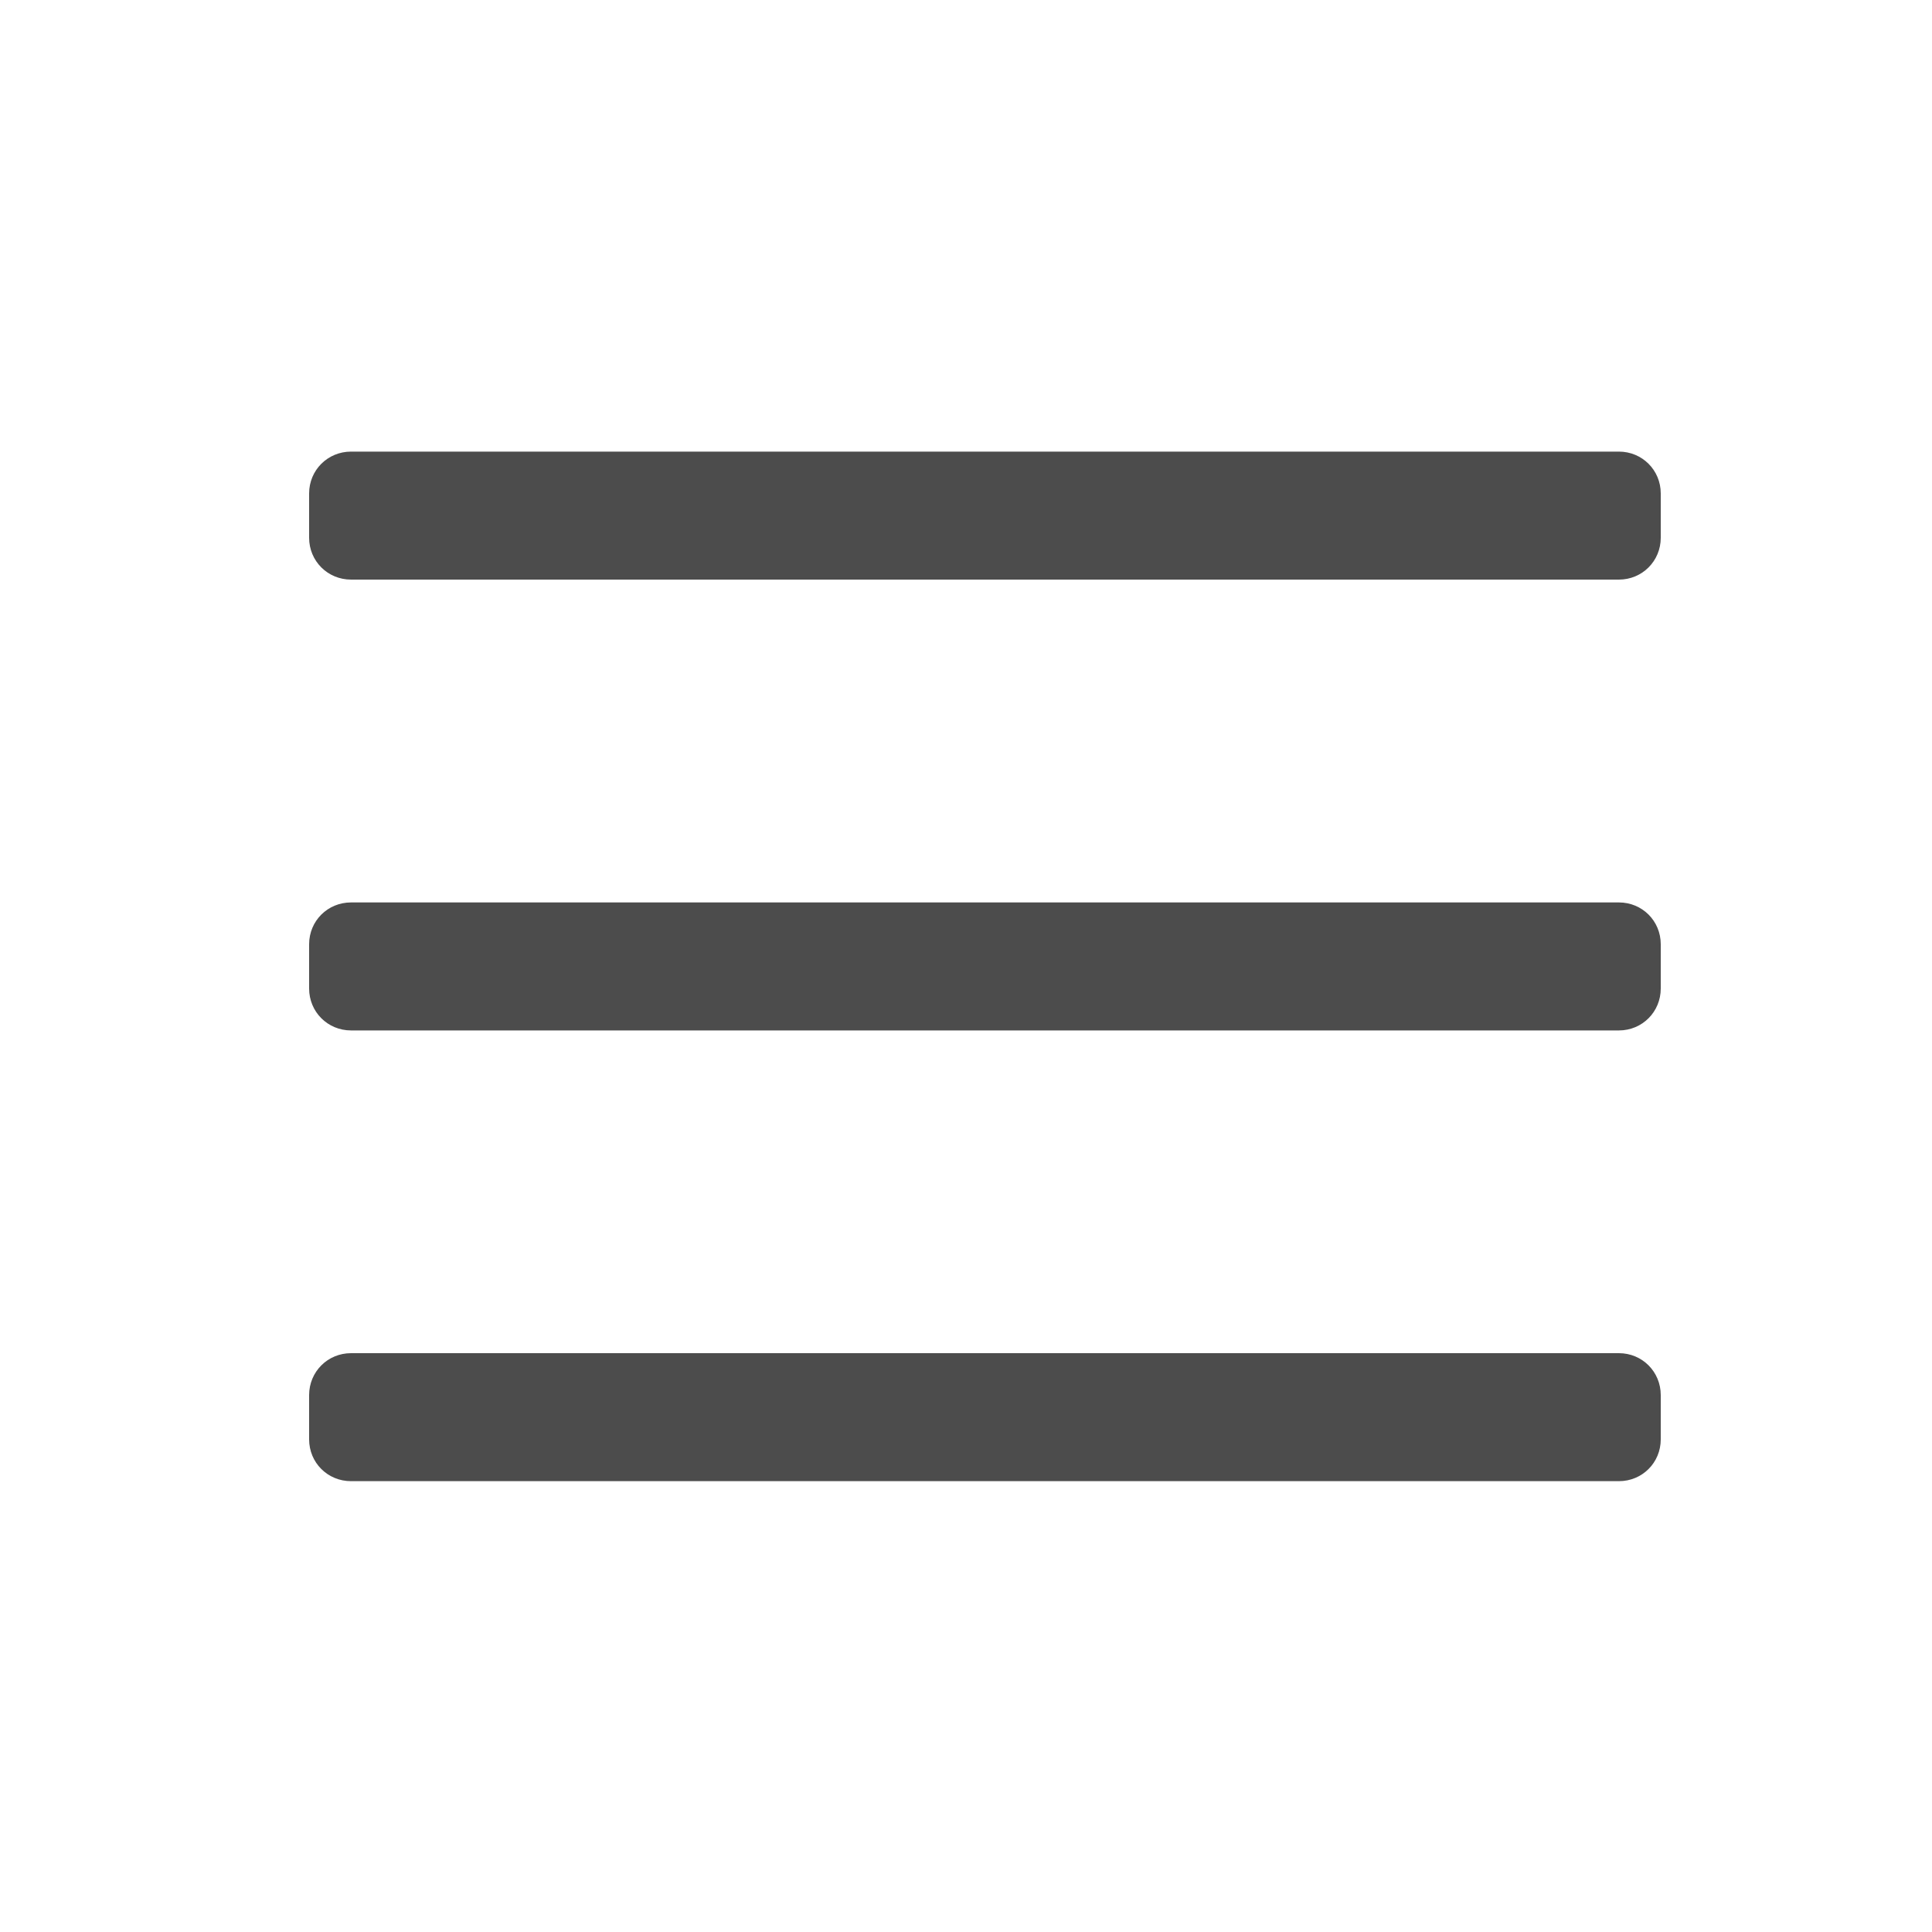
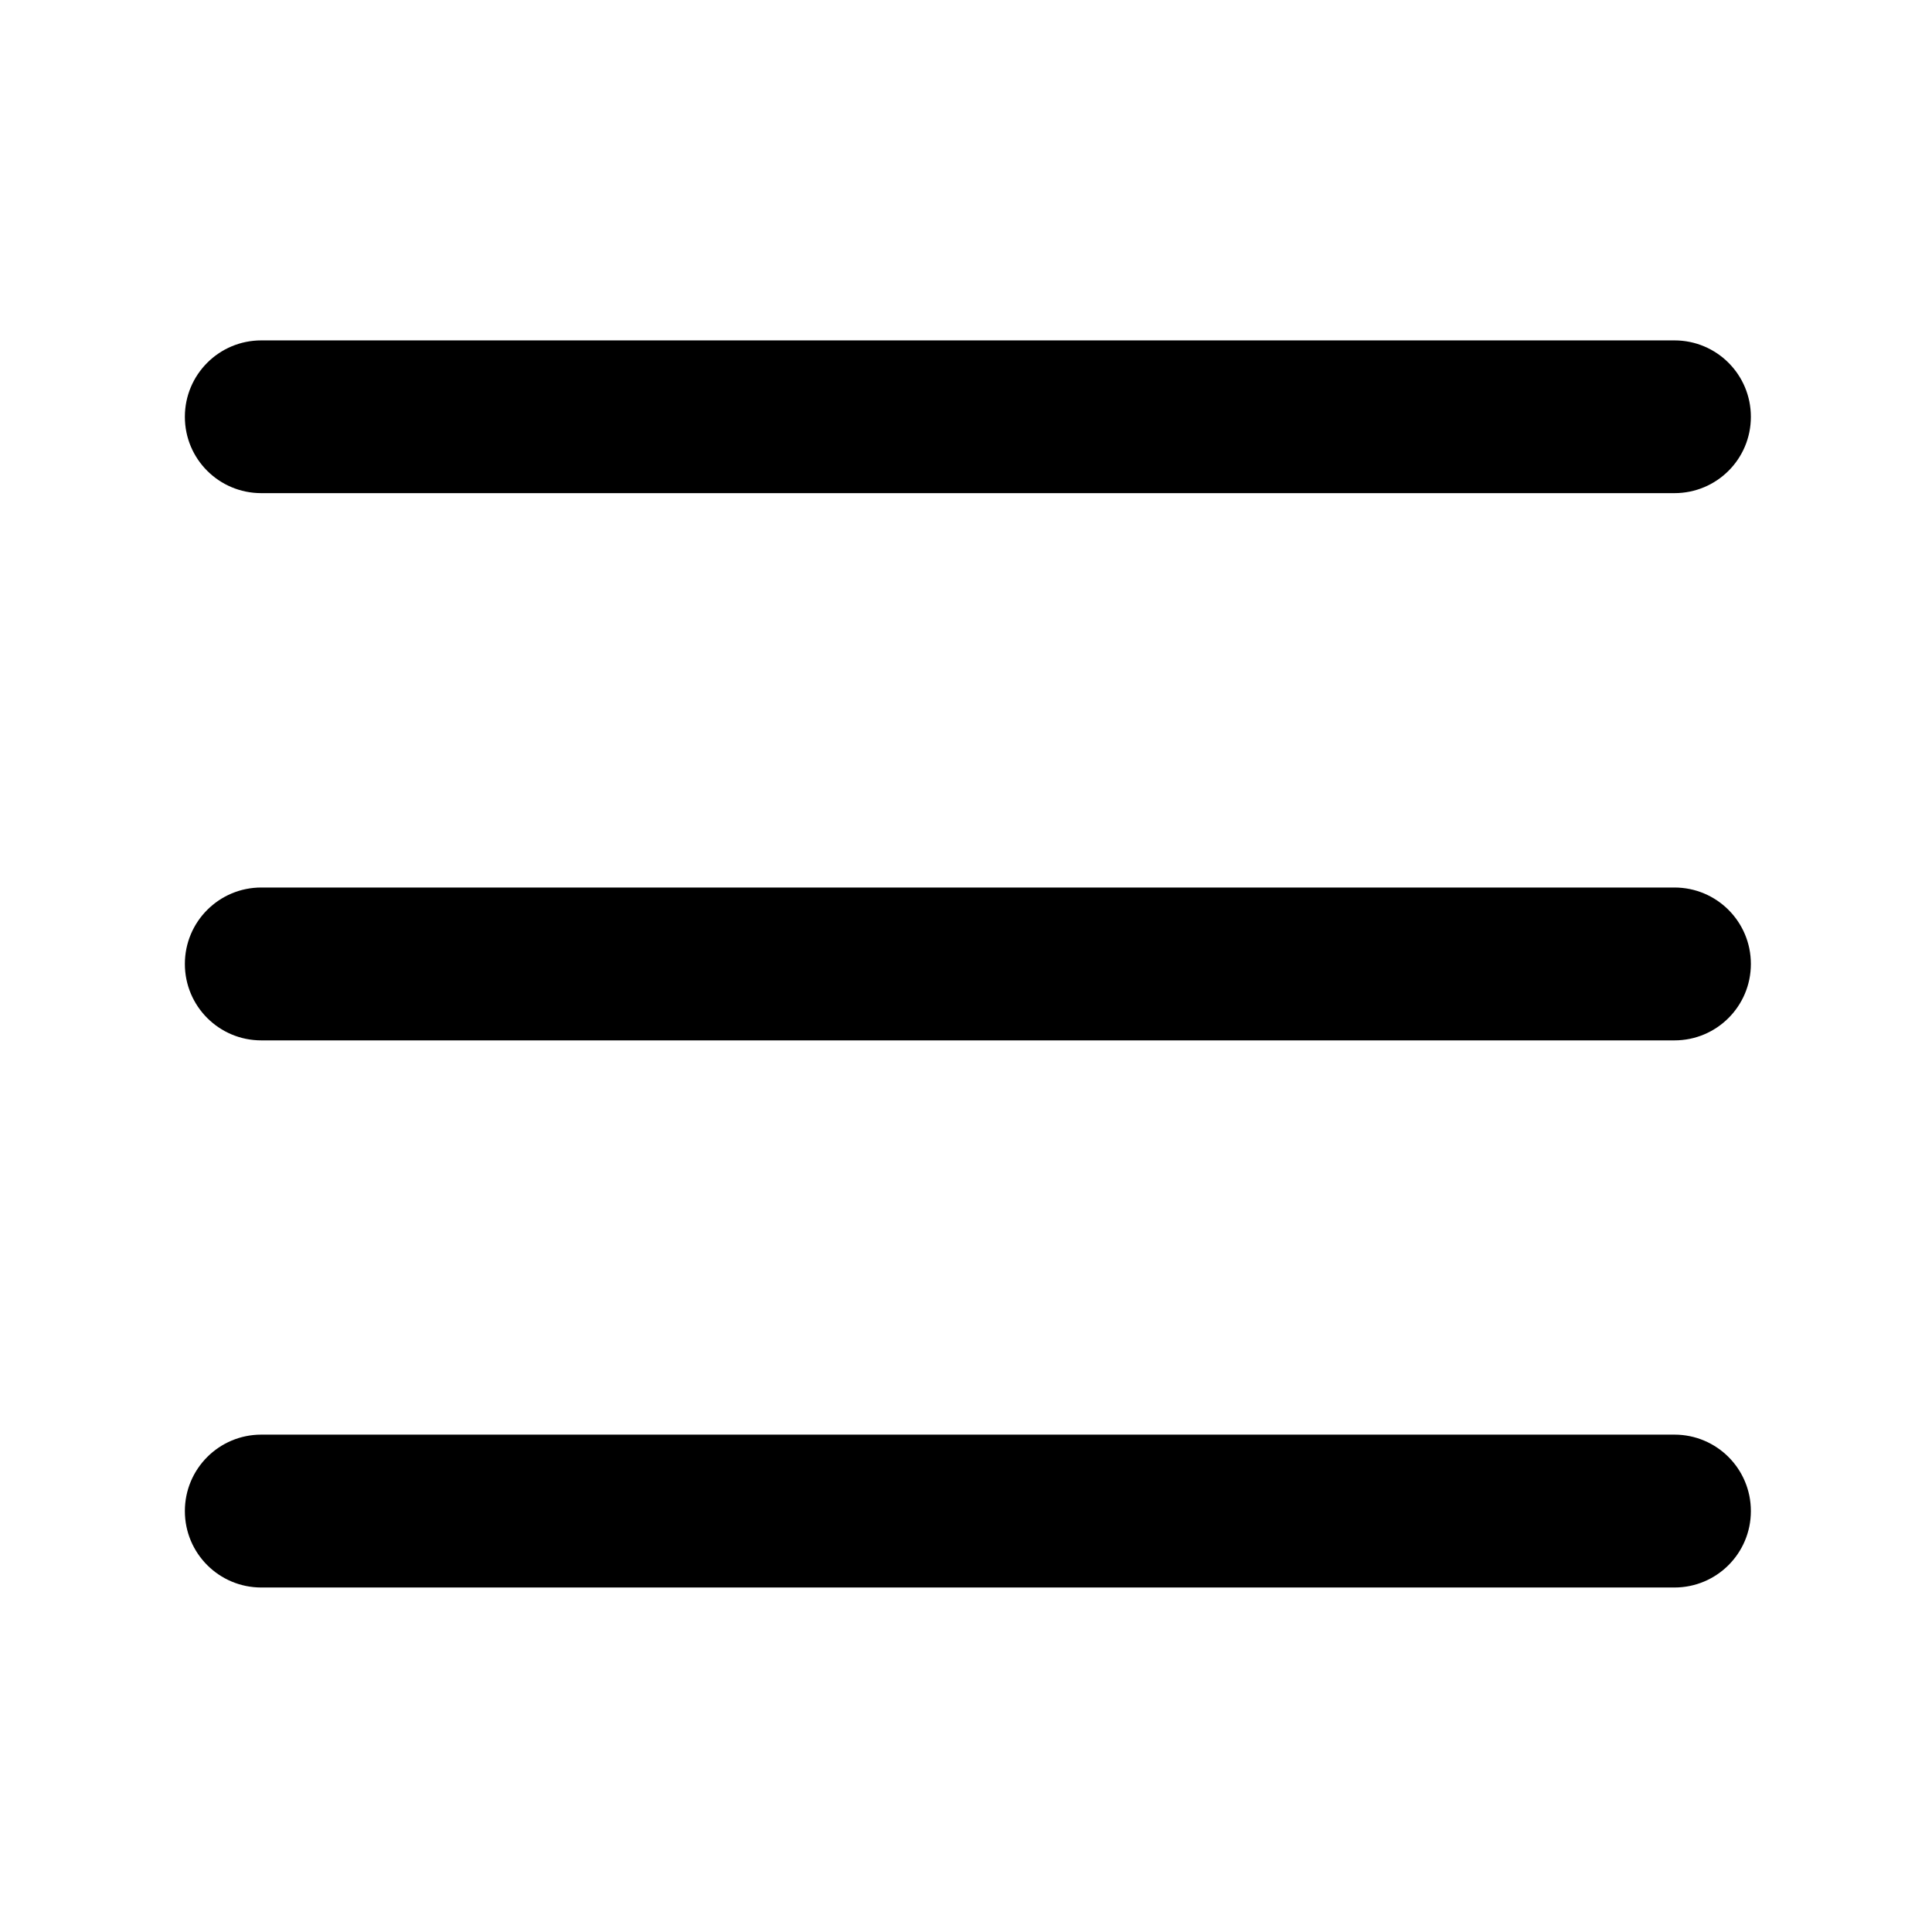
- <svg xmlns="http://www.w3.org/2000/svg" width="20" height="20" viewBox="0 0 20 20" fill="none">
-   <path d="M16.759 6H3.634C3.392 6 3.2 5.808 3.2 5.567V5.108C3.2 4.867 3.392 4.675 3.634 4.675H16.759C17 4.675 17.192 4.867 17.192 5.108V5.567C17.192 5.808 17 6 16.759 6ZM16.759 10.667H3.634C3.392 10.667 3.2 10.475 3.2 10.233V9.775C3.2 9.533 3.392 9.342 3.634 9.342H16.759C17 9.342 17.192 9.533 17.192 9.775V10.233C17.192 10.475 17 10.667 16.759 10.667ZM16.759 15.333H3.634C3.392 15.333 3.2 15.142 3.2 14.9V14.442C3.2 14.2 3.392 14.008 3.634 14.008H16.759C17 14.008 17.192 14.2 17.192 14.442V14.9C17.192 15.142 17 15.333 16.759 15.333Z" fill="#4C4C4C" />
+ <svg xmlns="http://www.w3.org/2000/svg" width="16" height="16" viewBox="0 0 16 16" fill="none">
+   <path d="M2.164 4.084H13.867C14.217 4.084 14.5 3.802 14.5 3.452C14.5 3.102 14.217 2.819 13.867 2.819H2.164C1.814 2.819 1.531 3.102 1.531 3.452C1.531 3.802 1.814 4.084 2.164 4.084ZM13.867 7.35H2.164C1.814 7.35 1.531 7.633 1.531 7.983C1.531 8.333 1.814 8.616 2.164 8.616H13.867C14.217 8.616 14.5 8.333 14.5 7.983C14.5 7.633 14.217 7.35 13.867 7.35ZM13.867 11.881H2.164C1.814 11.881 1.531 12.164 1.531 12.514C1.531 12.864 1.814 13.147 2.164 13.147H13.867C14.217 13.147 14.5 12.864 14.5 12.514C14.5 12.164 14.217 11.881 13.867 11.881Z" fill="black" />
</svg>
